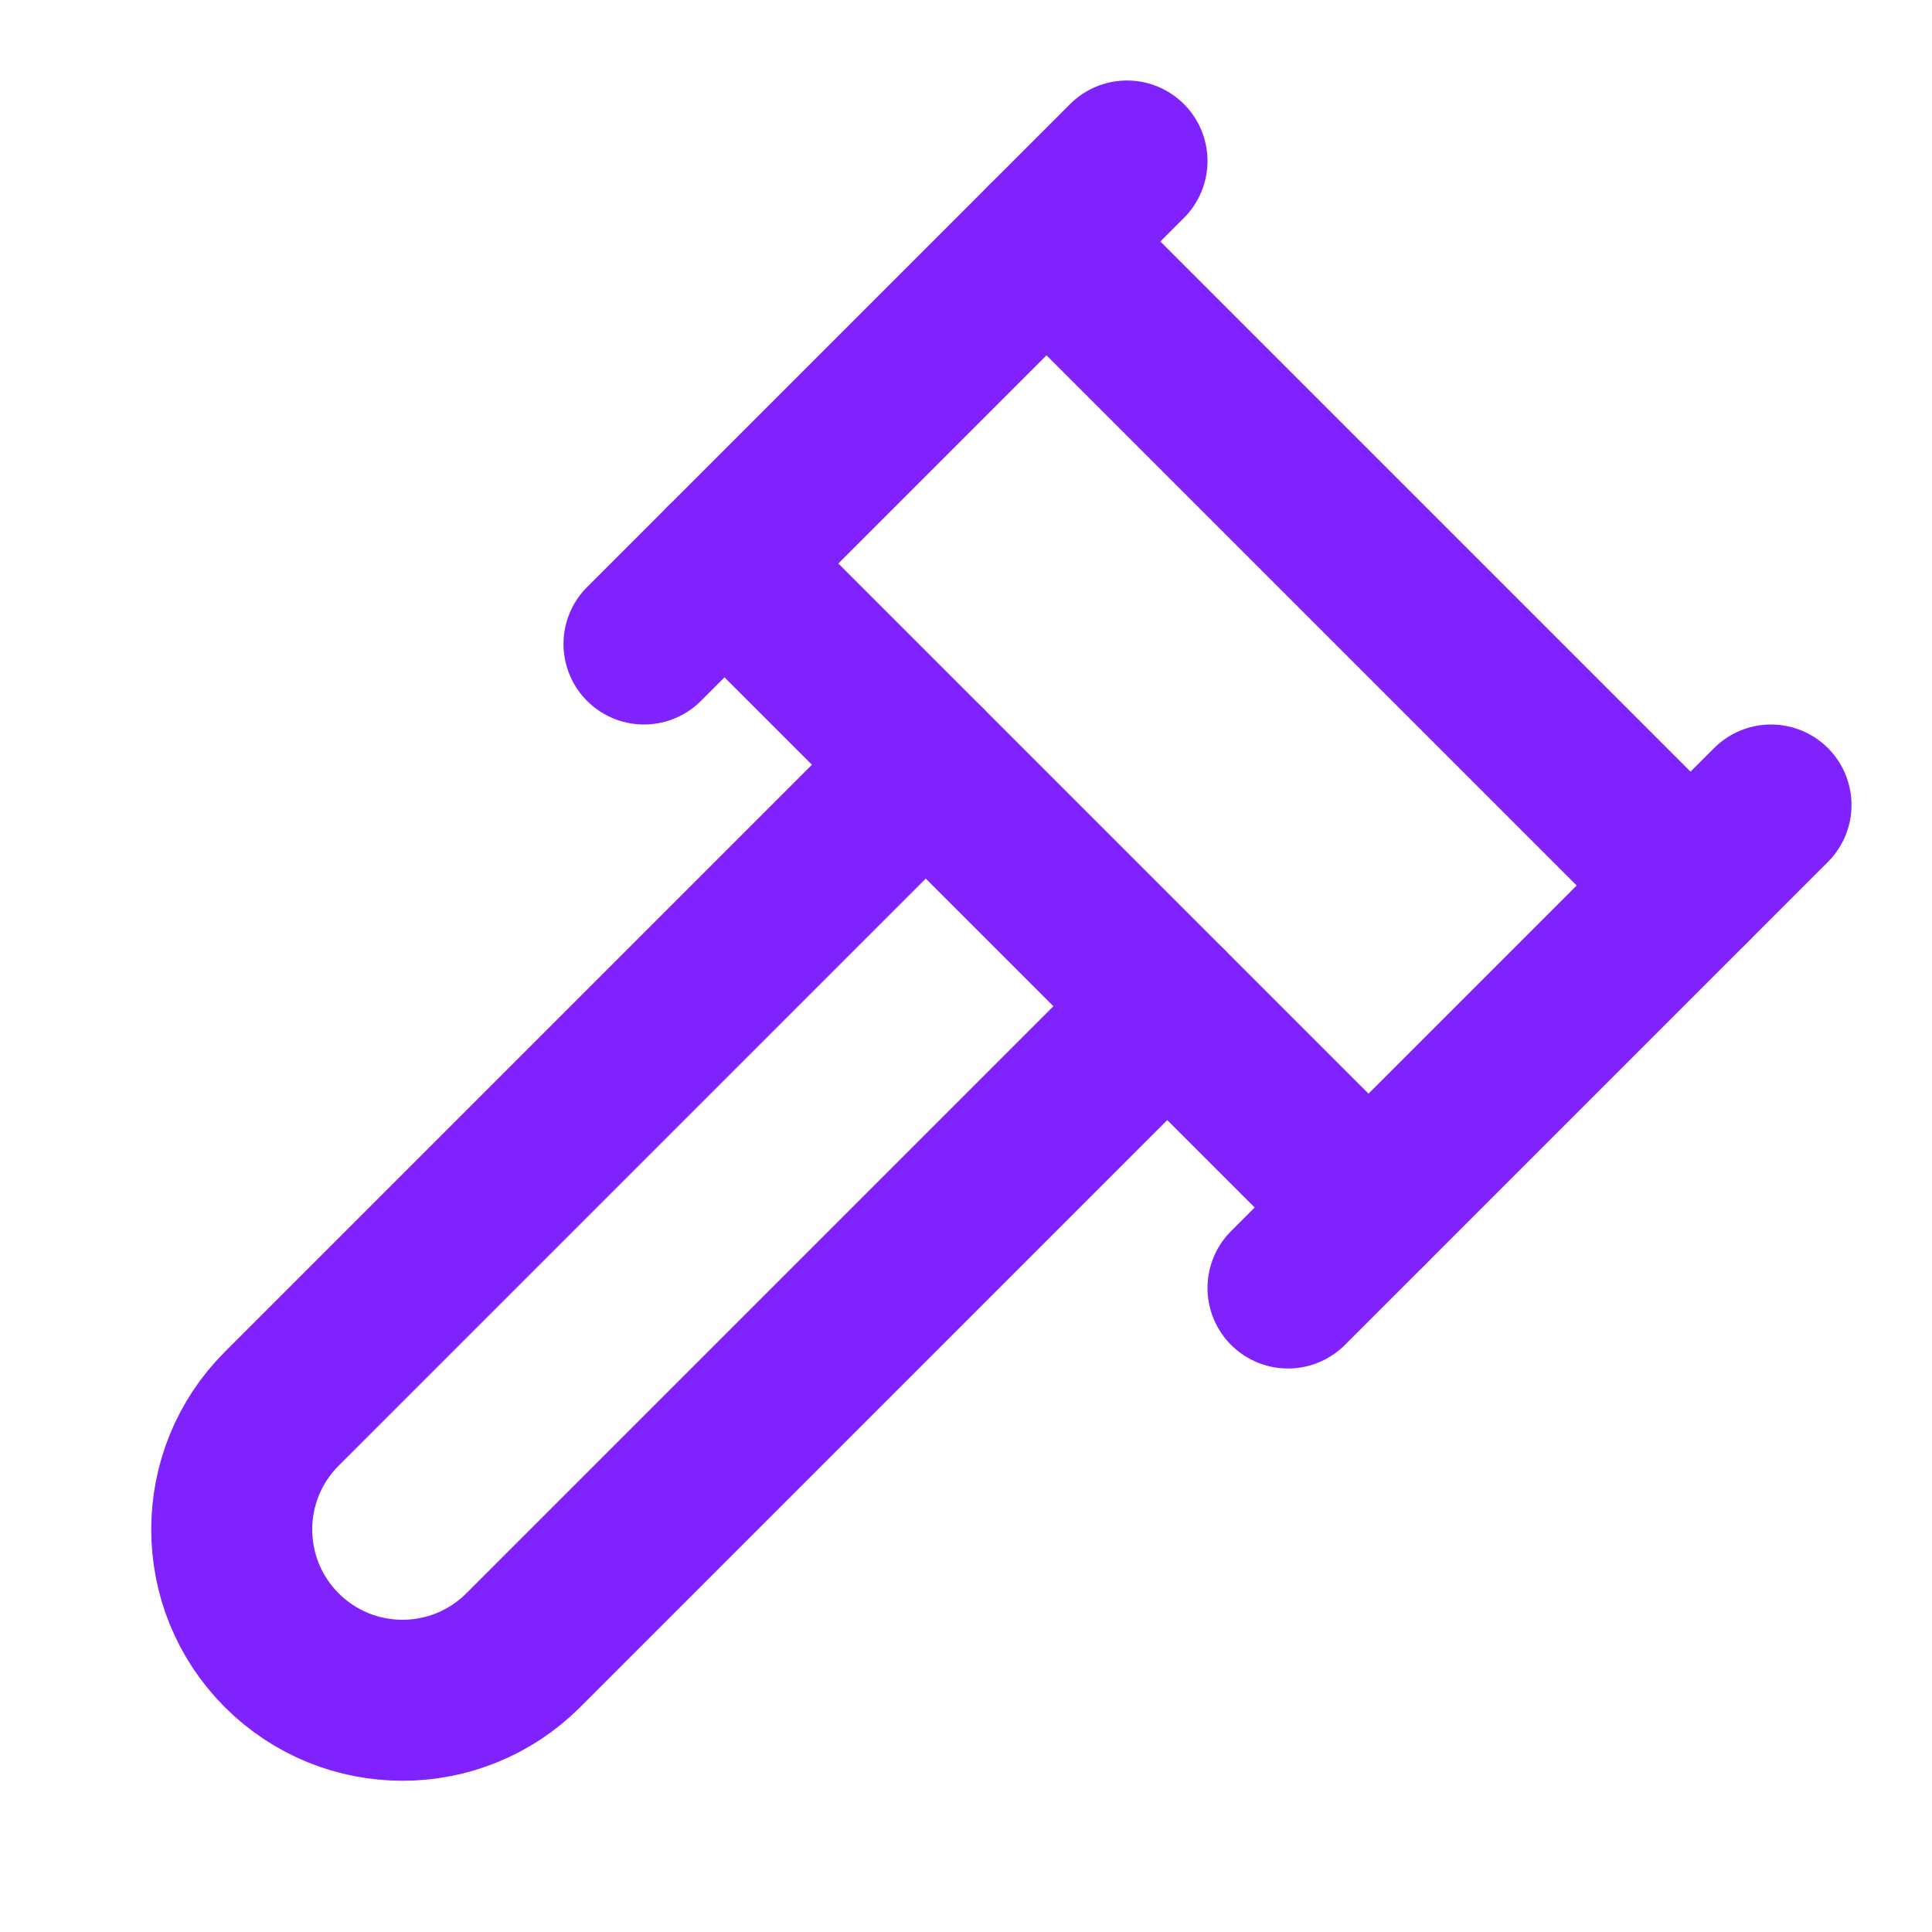
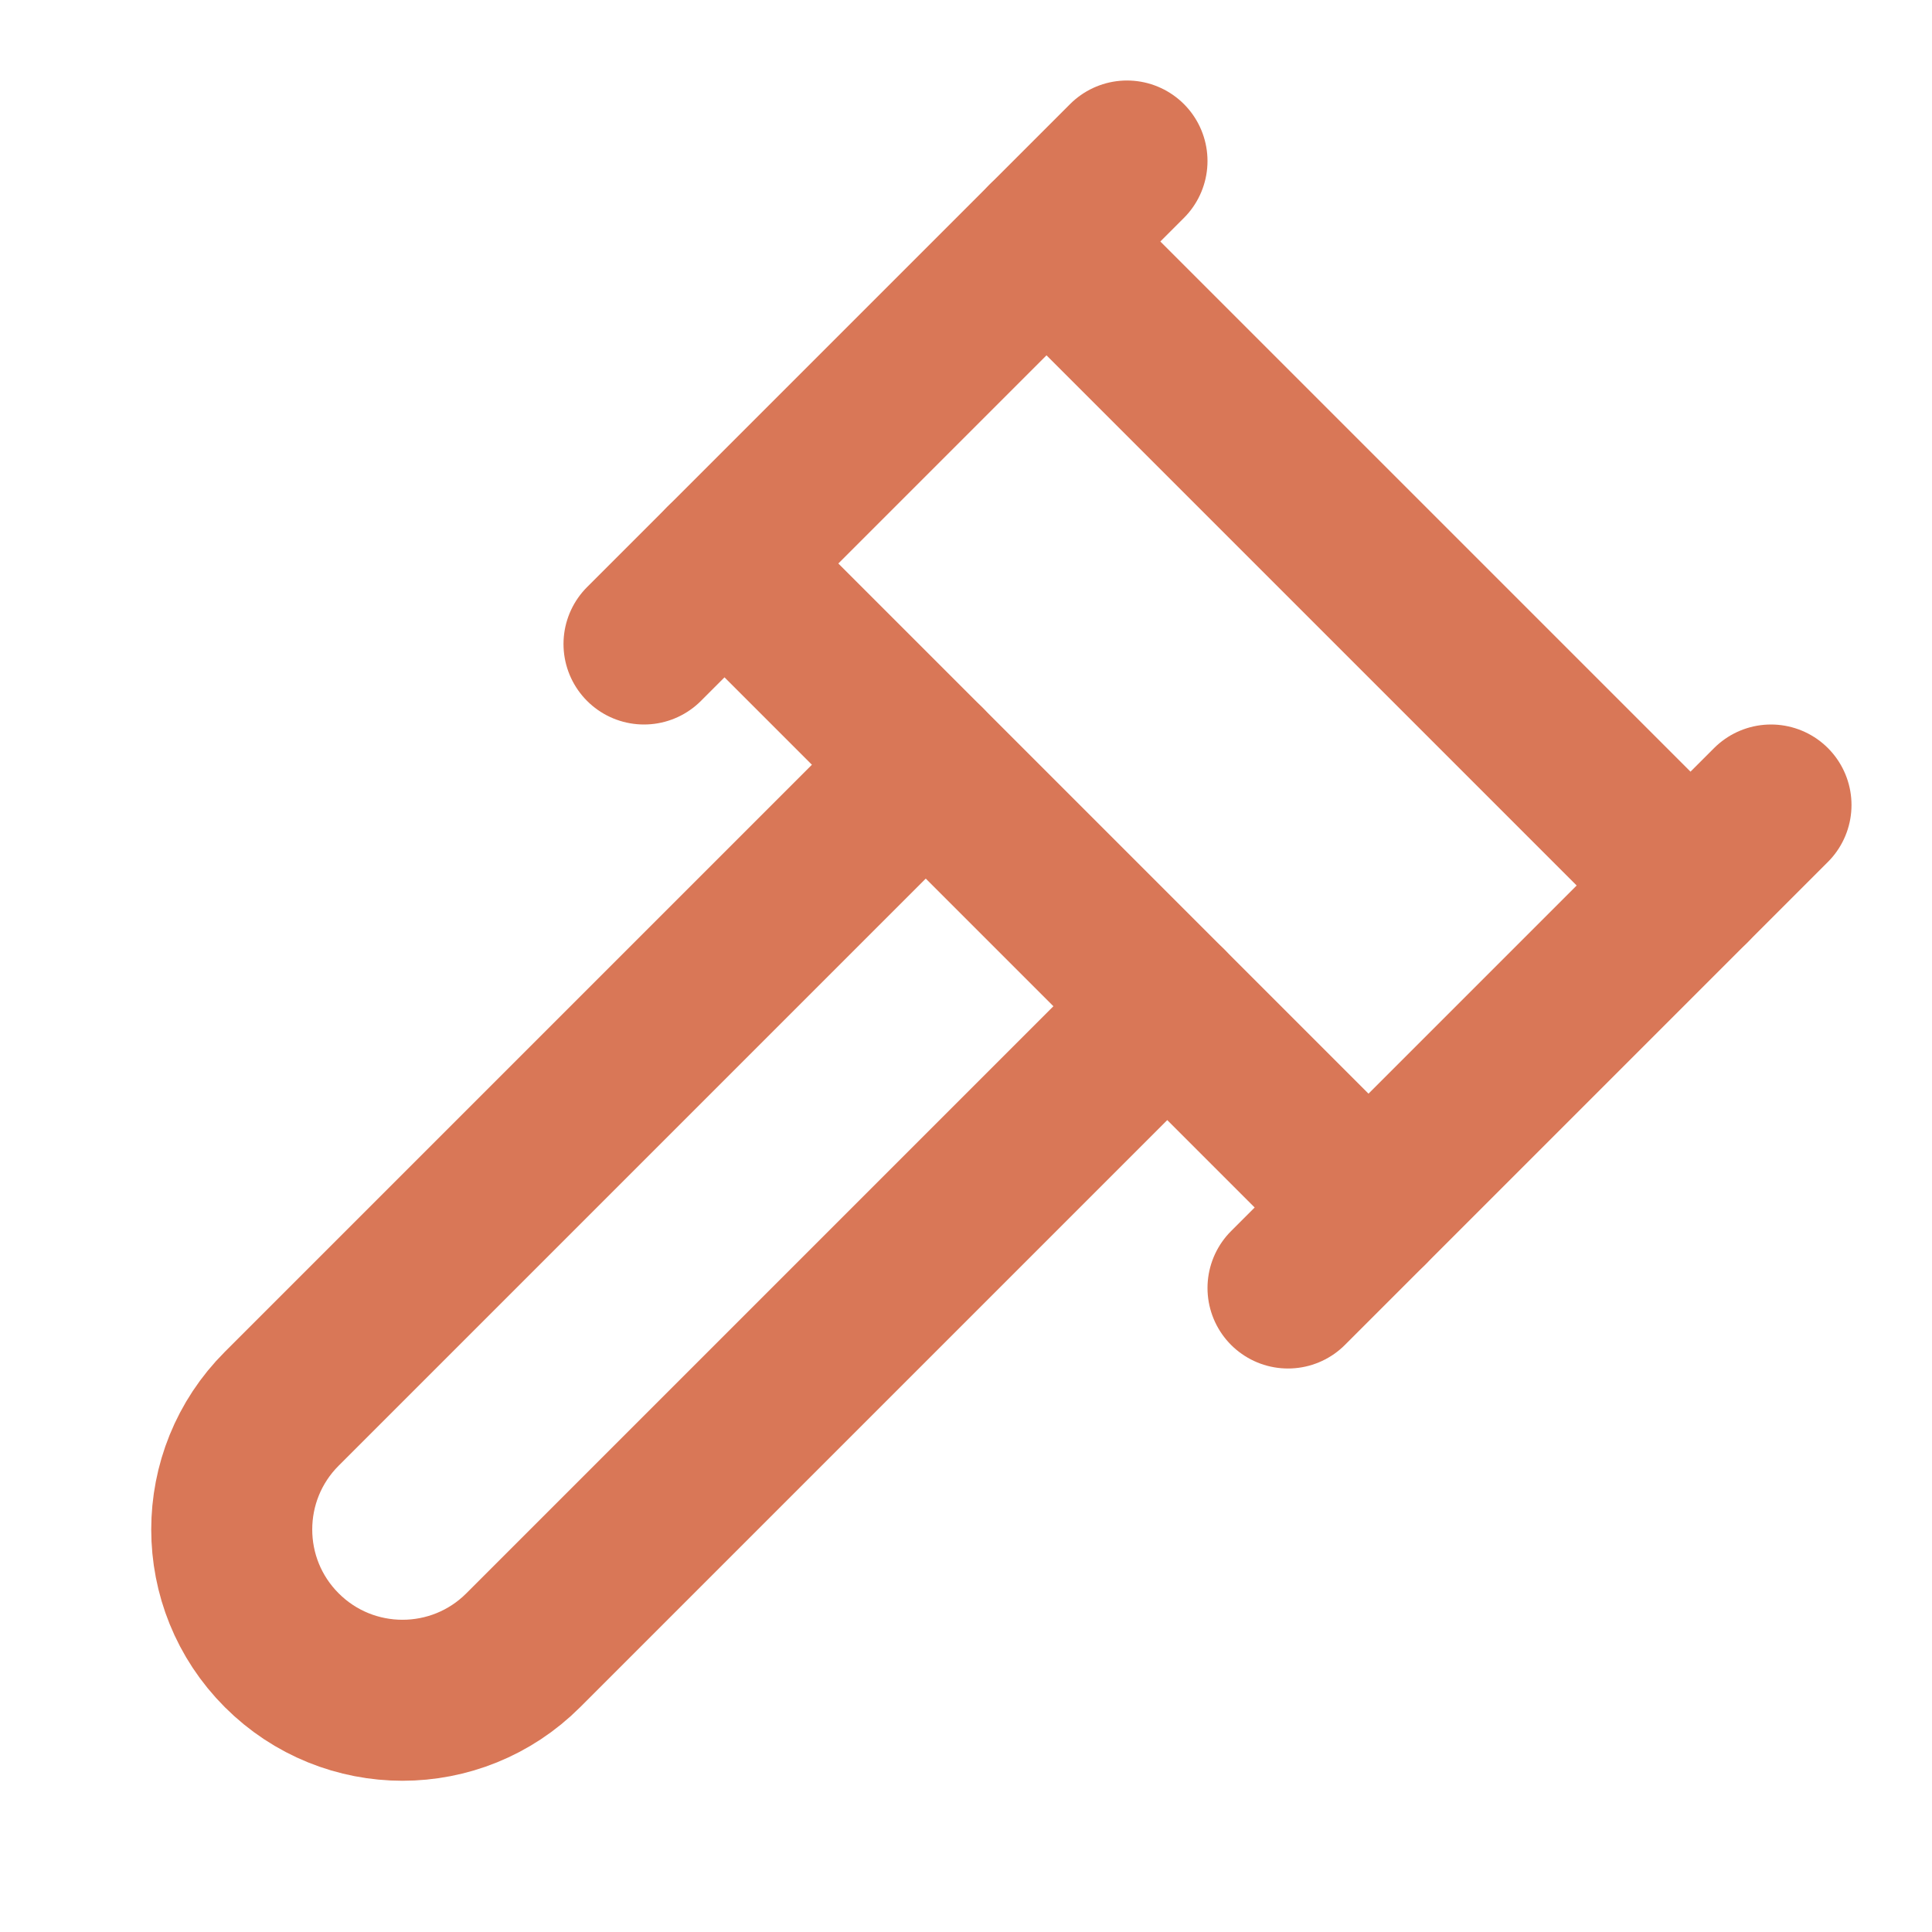
- <svg xmlns="http://www.w3.org/2000/svg" width="24" height="24" viewBox="0 0 24 24" fill="none" stroke="#7f22fe" stroke-width="2" stroke-linecap="round" stroke-linejoin="round" class="lucide lucide-gavel-icon lucide-gavel">
+ <svg xmlns="http://www.w3.org/2000/svg" width="24" height="24" viewBox="0 0 24 24" fill="none" stroke="#d97757" stroke-width="2" stroke-linecap="round" stroke-linejoin="round" class="lucide lucide-gavel-icon lucide-gavel">
  <path d="m14.5 12.5-8 8a2.119 2.119 0 1 1-3-3l8-8" />
  <path d="m16 16 6-6" />
  <path d="m8 8 6-6" />
  <path d="m9 7 8 8" />
  <path d="m21 11-8-8" />
</svg>
